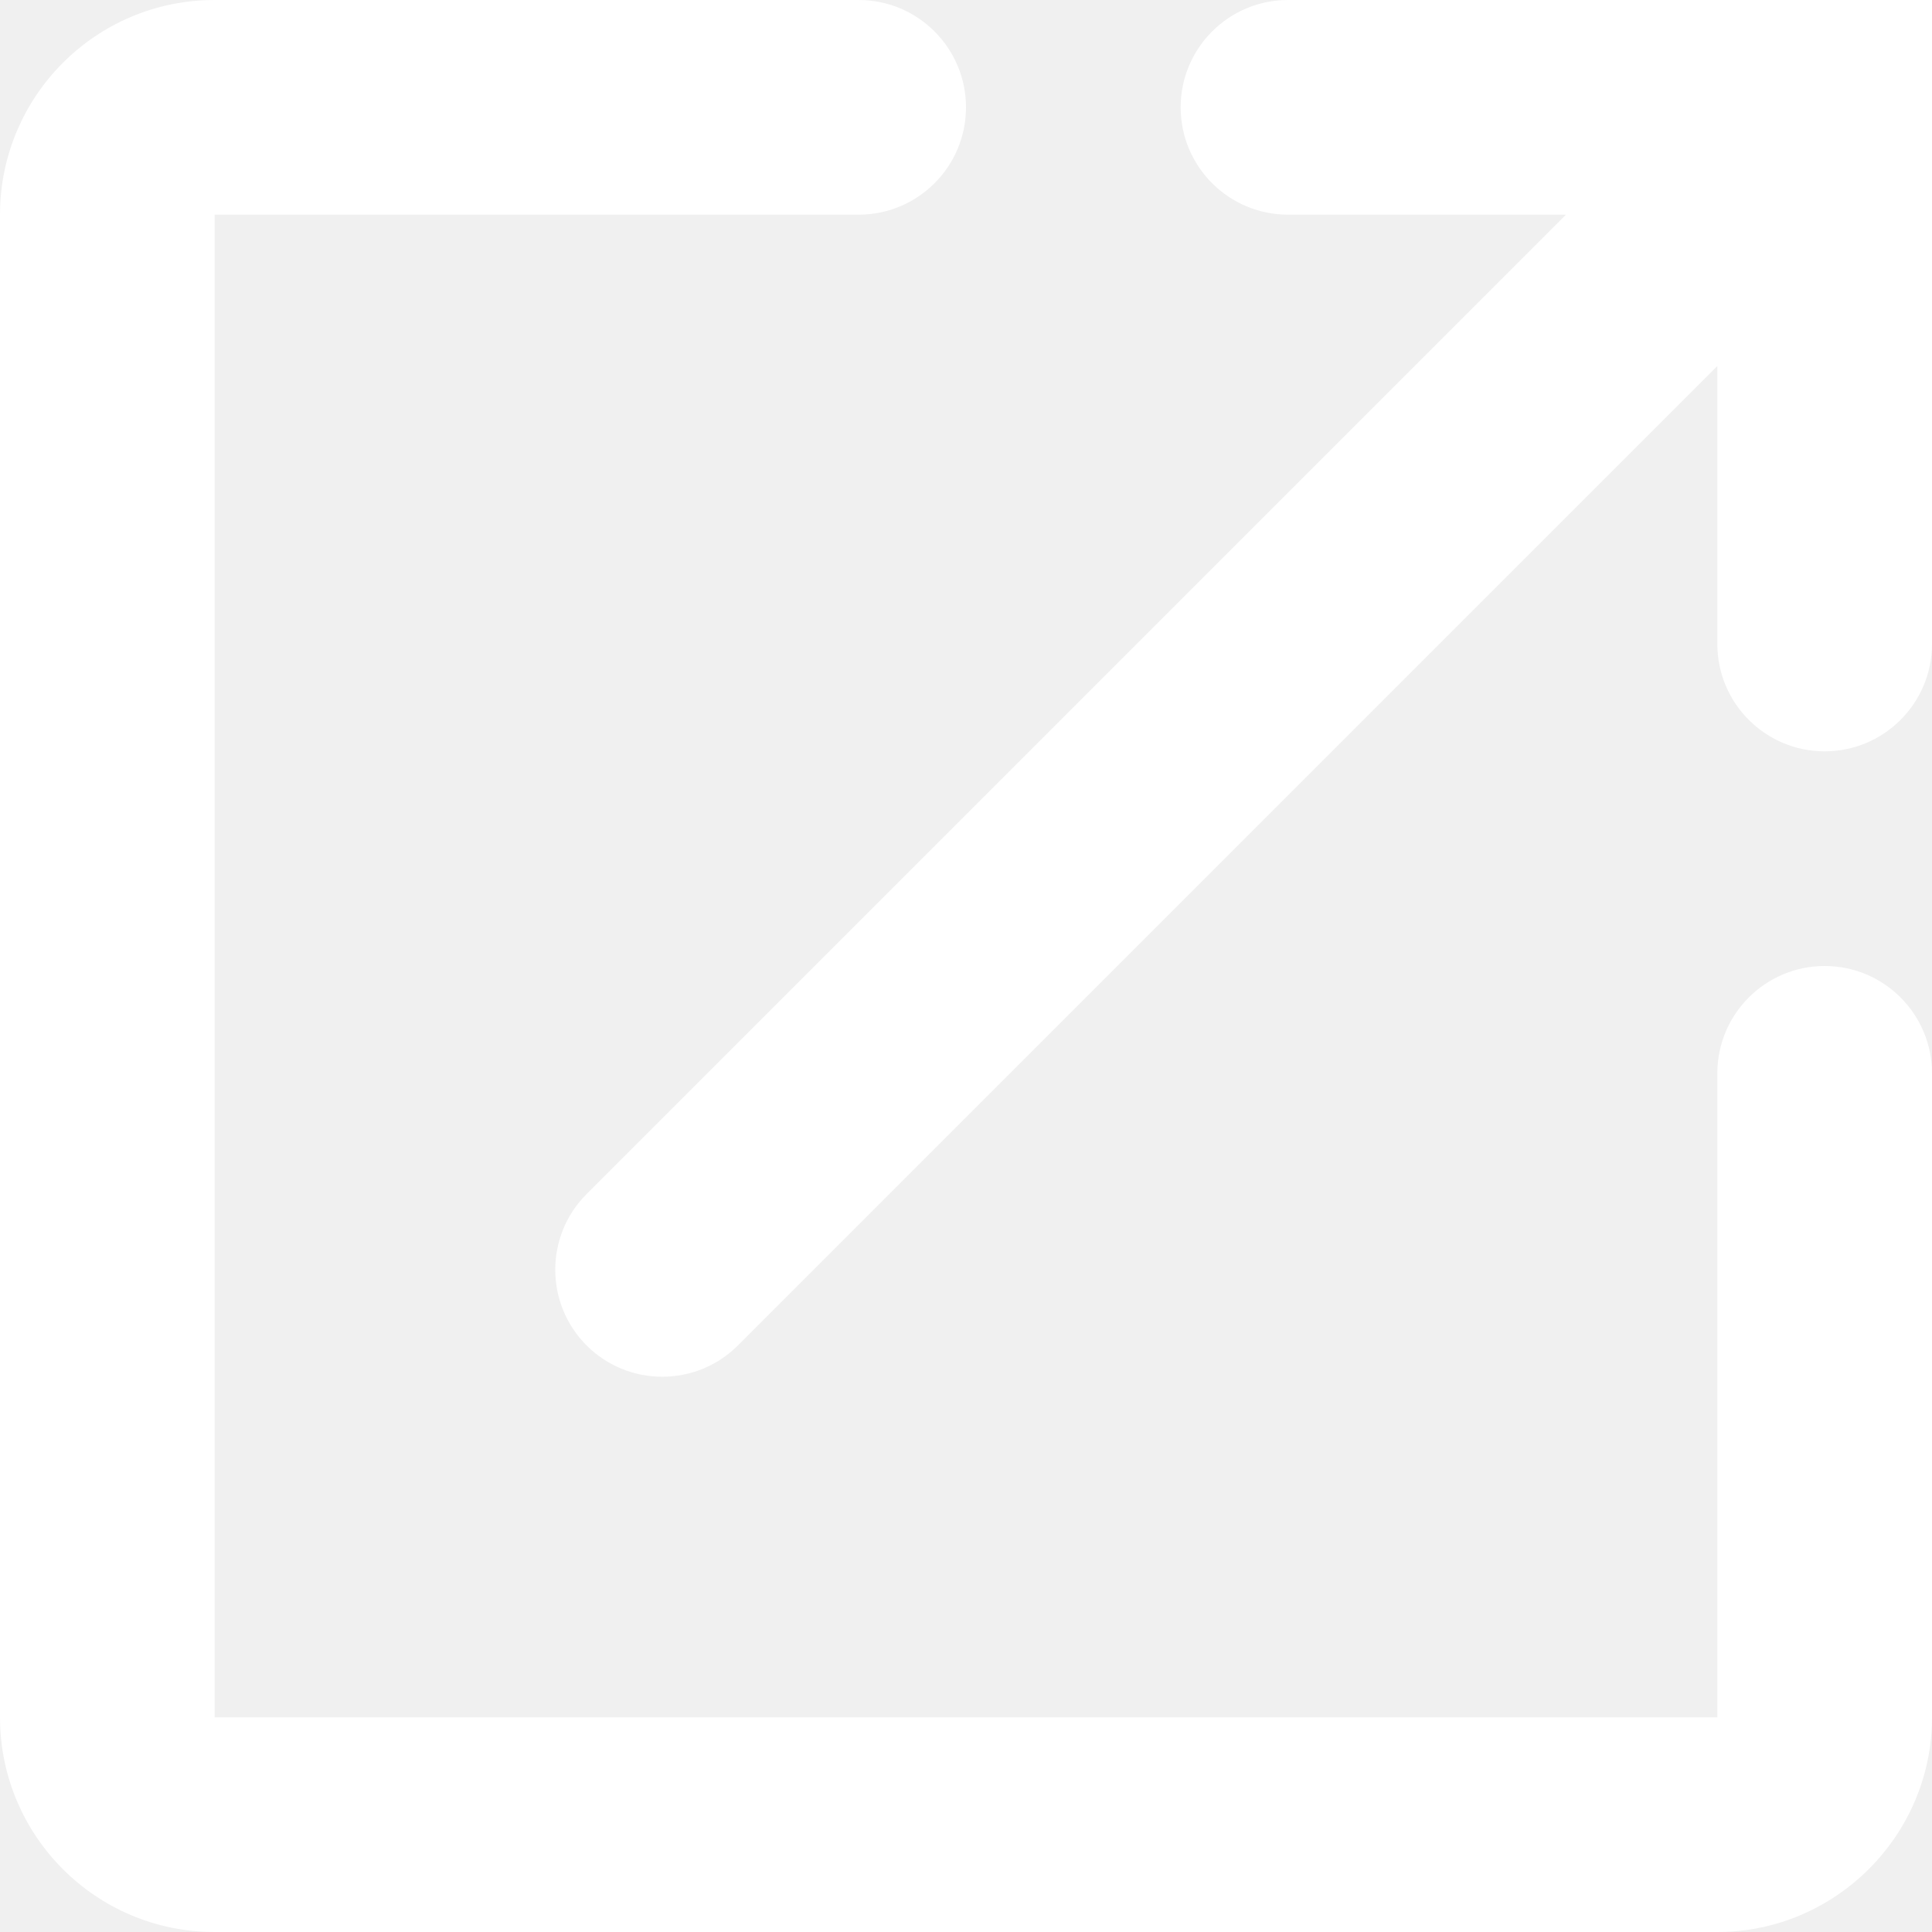
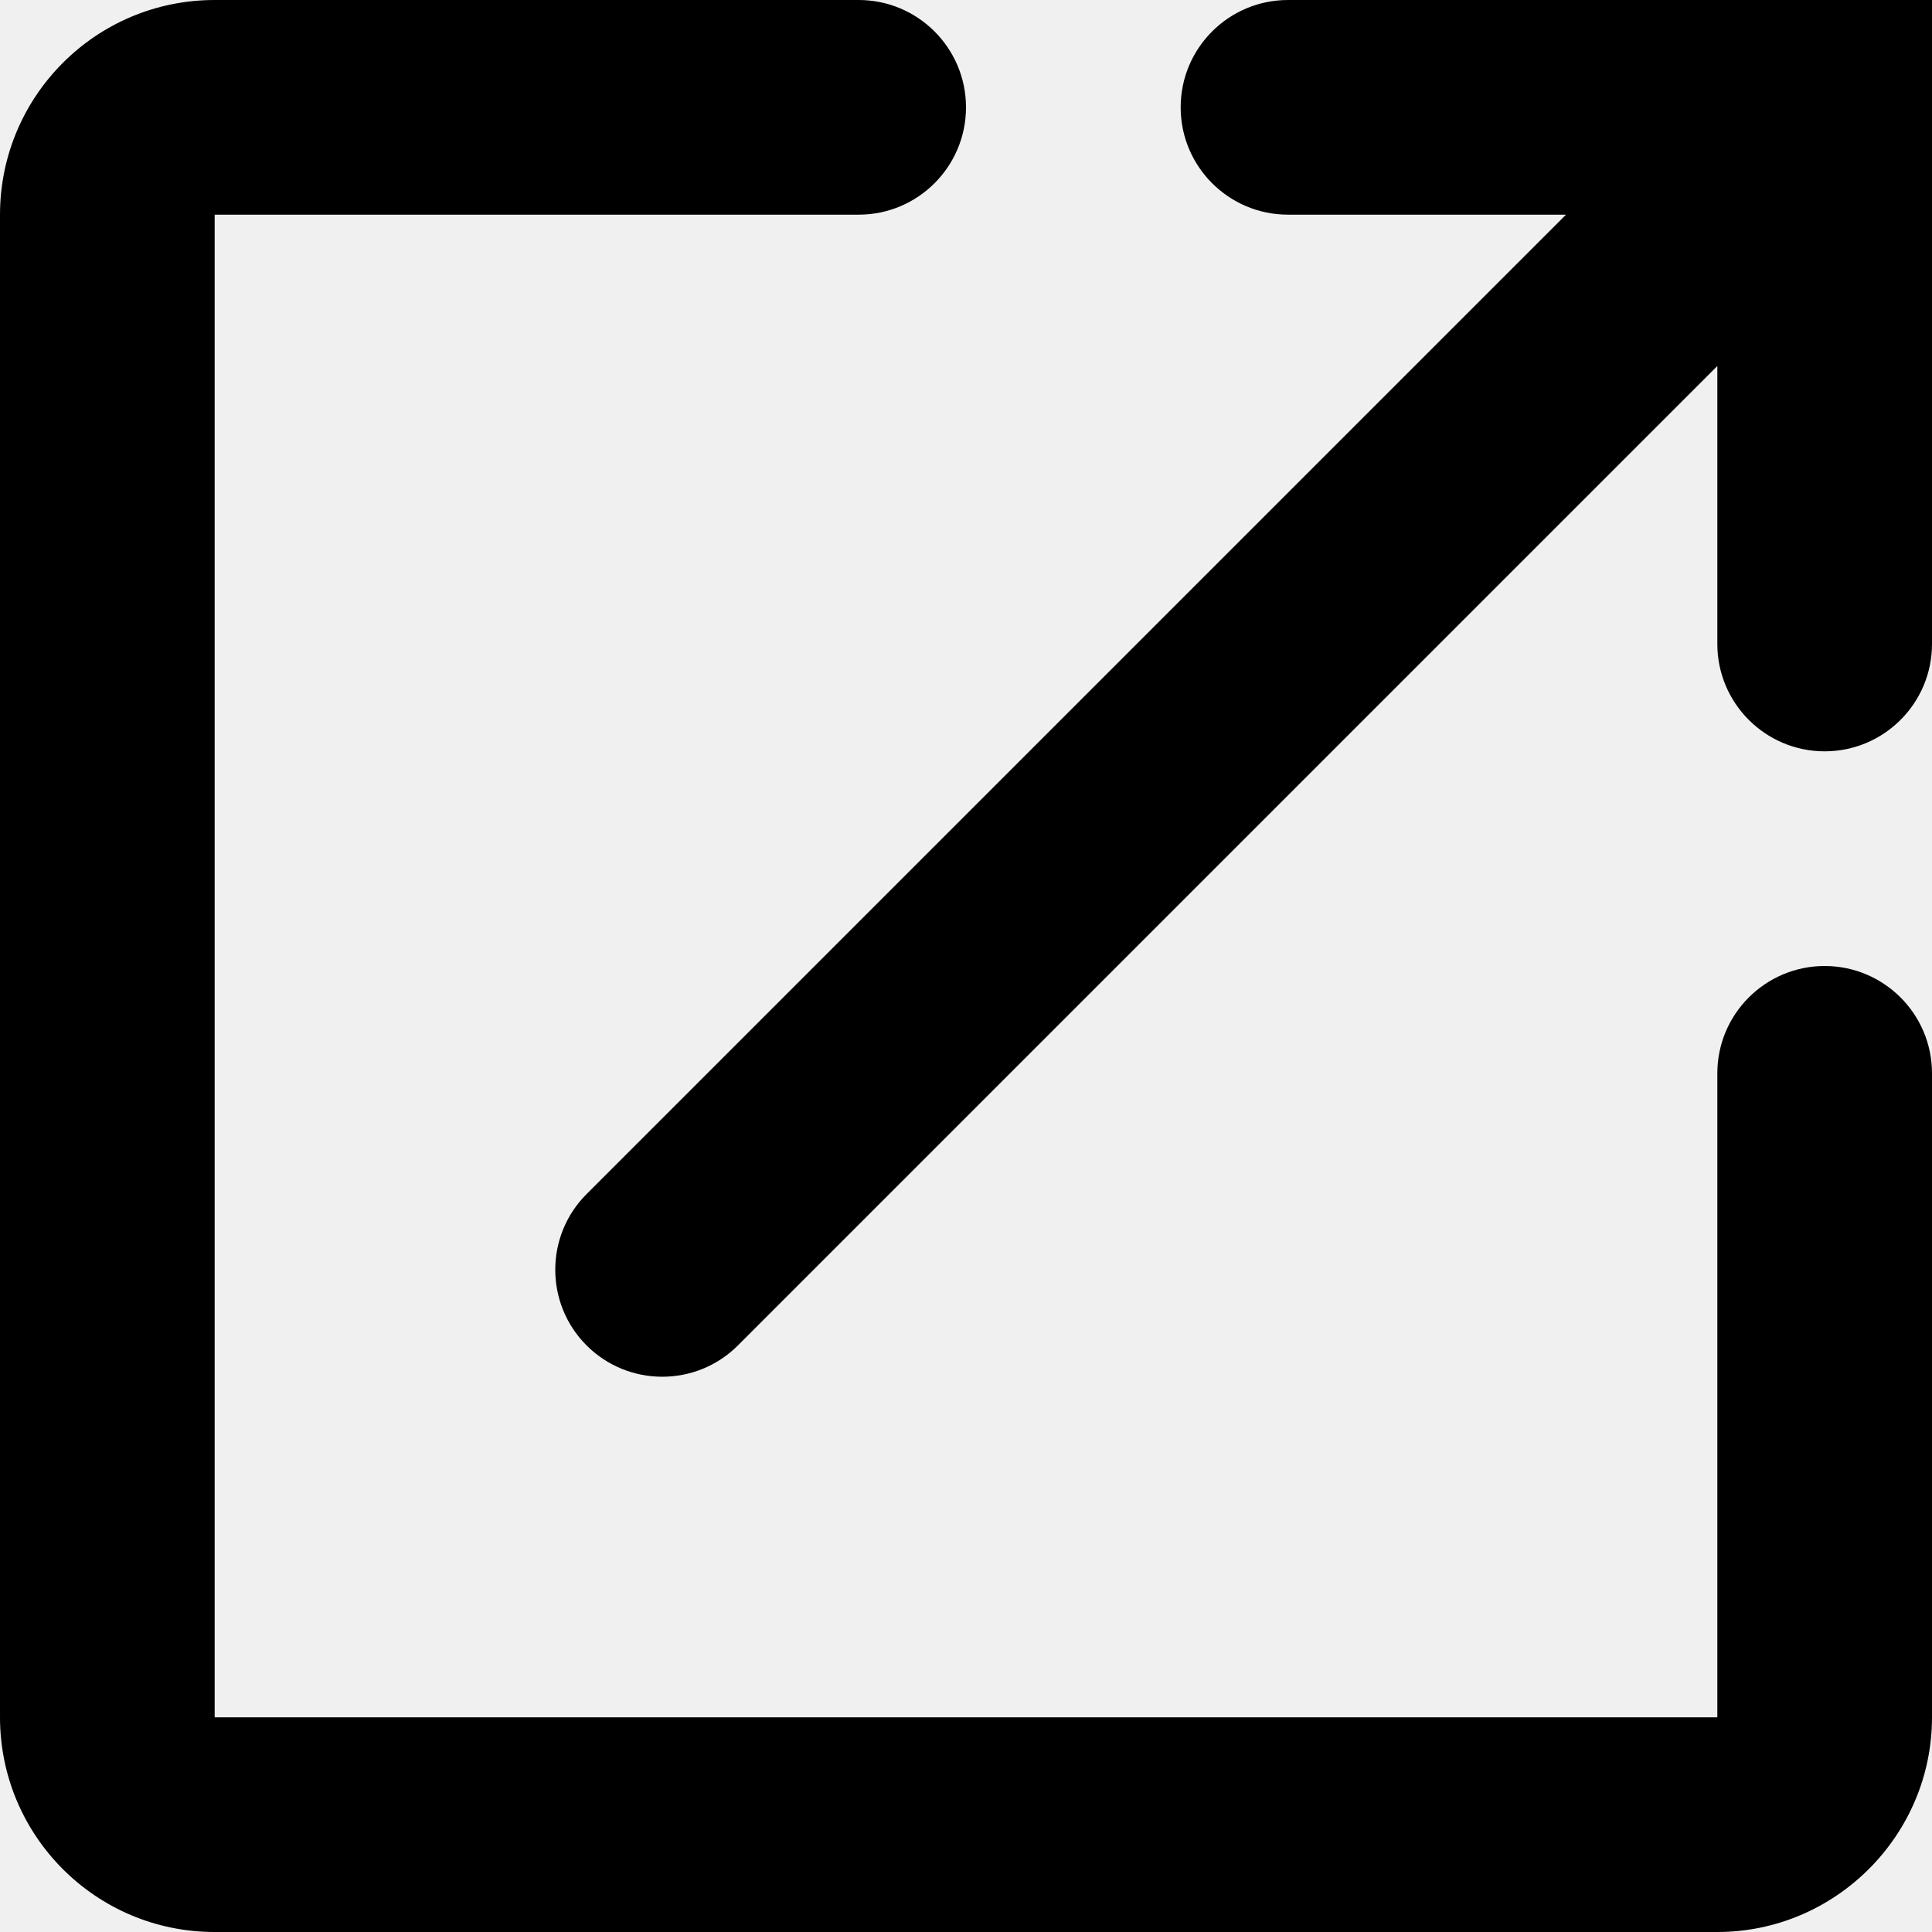
- <svg xmlns="http://www.w3.org/2000/svg" width="18" height="18" viewBox="0 0 18 18" fill="none">
-   <path d="M16 16H2V2H8C8.552 2 9 1.552 9 1C9 0.448 8.552 0 8 0H2C0.89 0 1.52588e-05 0.9 1.52588e-05 2V16C1.52588e-05 17.1 0.89 18 2 18H16C17.1 18 18 17.1 18 16V10C18 9.448 17.552 9 17 9C16.448 9 16 9.448 16 10V16ZM12 0C11.448 0 11 0.448 11 1C11 1.552 11.448 2 12 2H14.59L5.465 11.125C5.076 11.514 5.076 12.146 5.465 12.535C5.854 12.924 6.486 12.924 6.875 12.535L16 3.41V6C16 6.552 16.448 7 17 7C17.552 7 18 6.552 18 6V0H12Z" fill="white" />
+ <svg xmlns="http://www.w3.org/2000/svg" width="18" height="18" viewBox="0 0 18 18">
+   <path d="M16 16H2V2H8C8.552 2 9 1.552 9 1C9 0.448 8.552 0 8 0H2C0.89 0 1.52588e-05 0.9 1.52588e-05 2V16C1.52588e-05 17.1 0.89 18 2 18H16C17.1 18 18 17.1 18 16V10C18 9.448 17.552 9 17 9C16.448 9 16 9.448 16 10V16ZM12 0C11.448 0 11 0.448 11 1C11 1.552 11.448 2 12 2H14.59L5.465 11.125C5.076 11.514 5.076 12.146 5.465 12.535C5.854 12.924 6.486 12.924 6.875 12.535L16 3.41V6C16 6.552 16.448 7 17 7C17.552 7 18 6.552 18 6V0H12Z" />
</svg>
